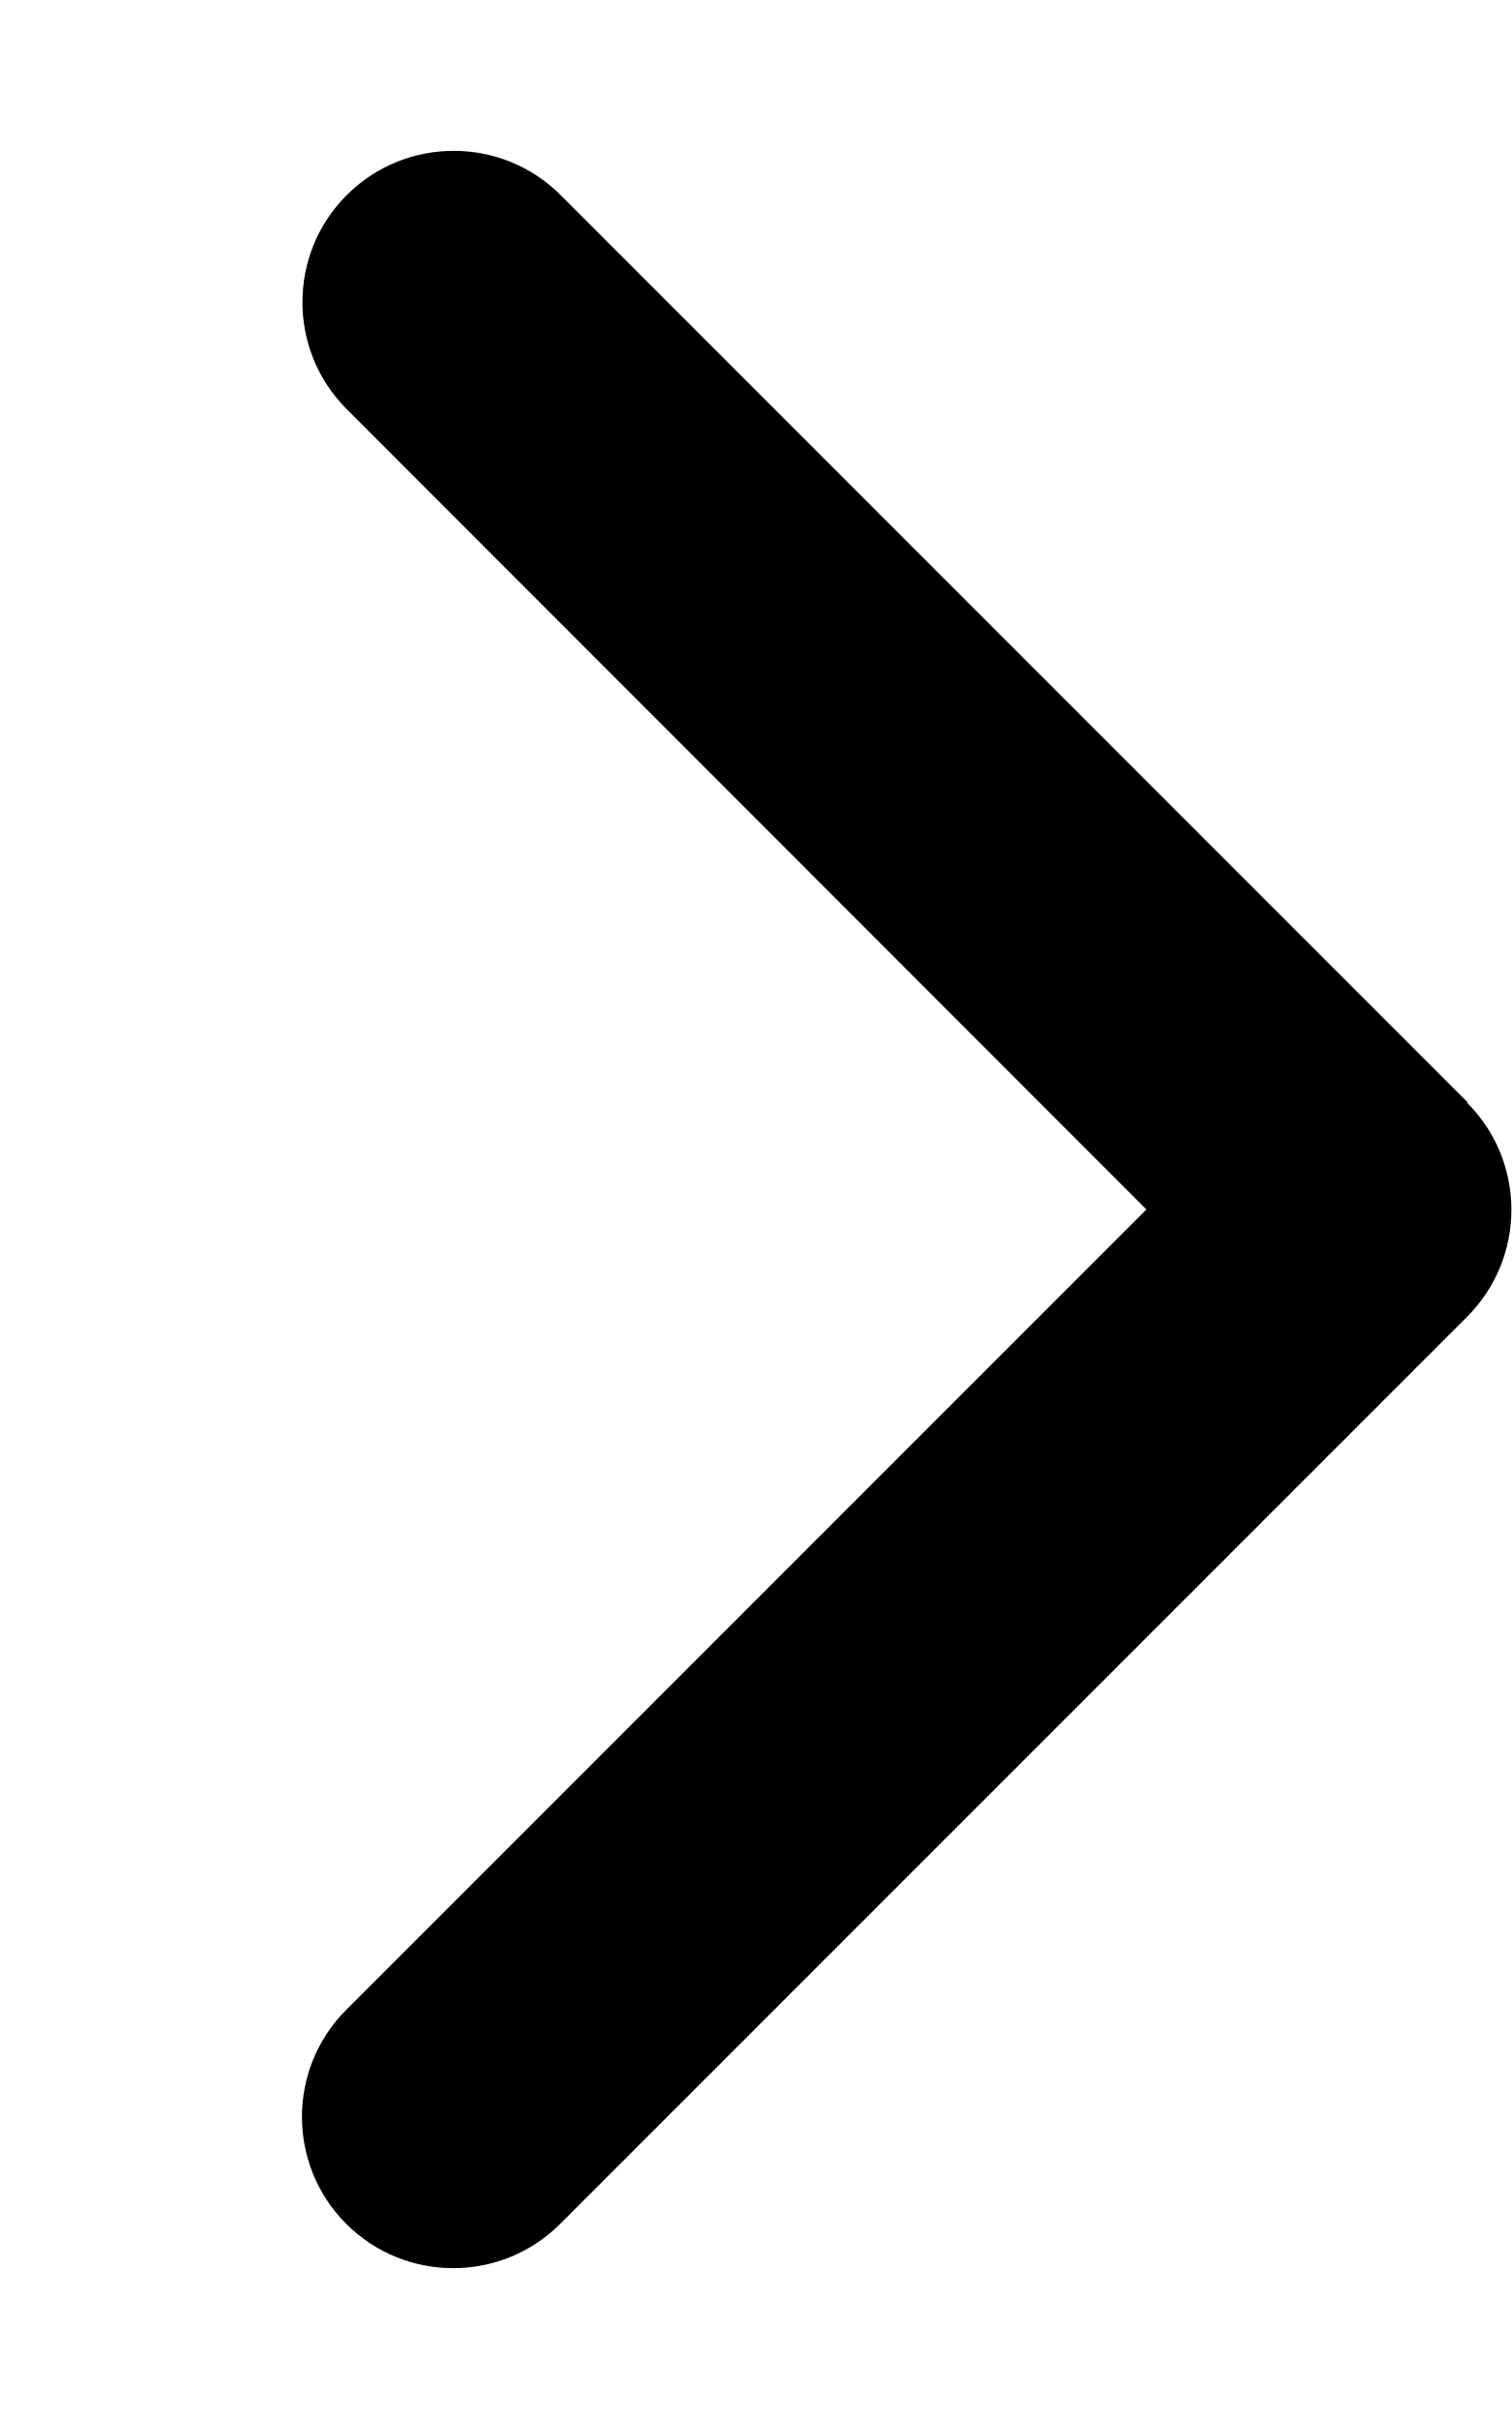
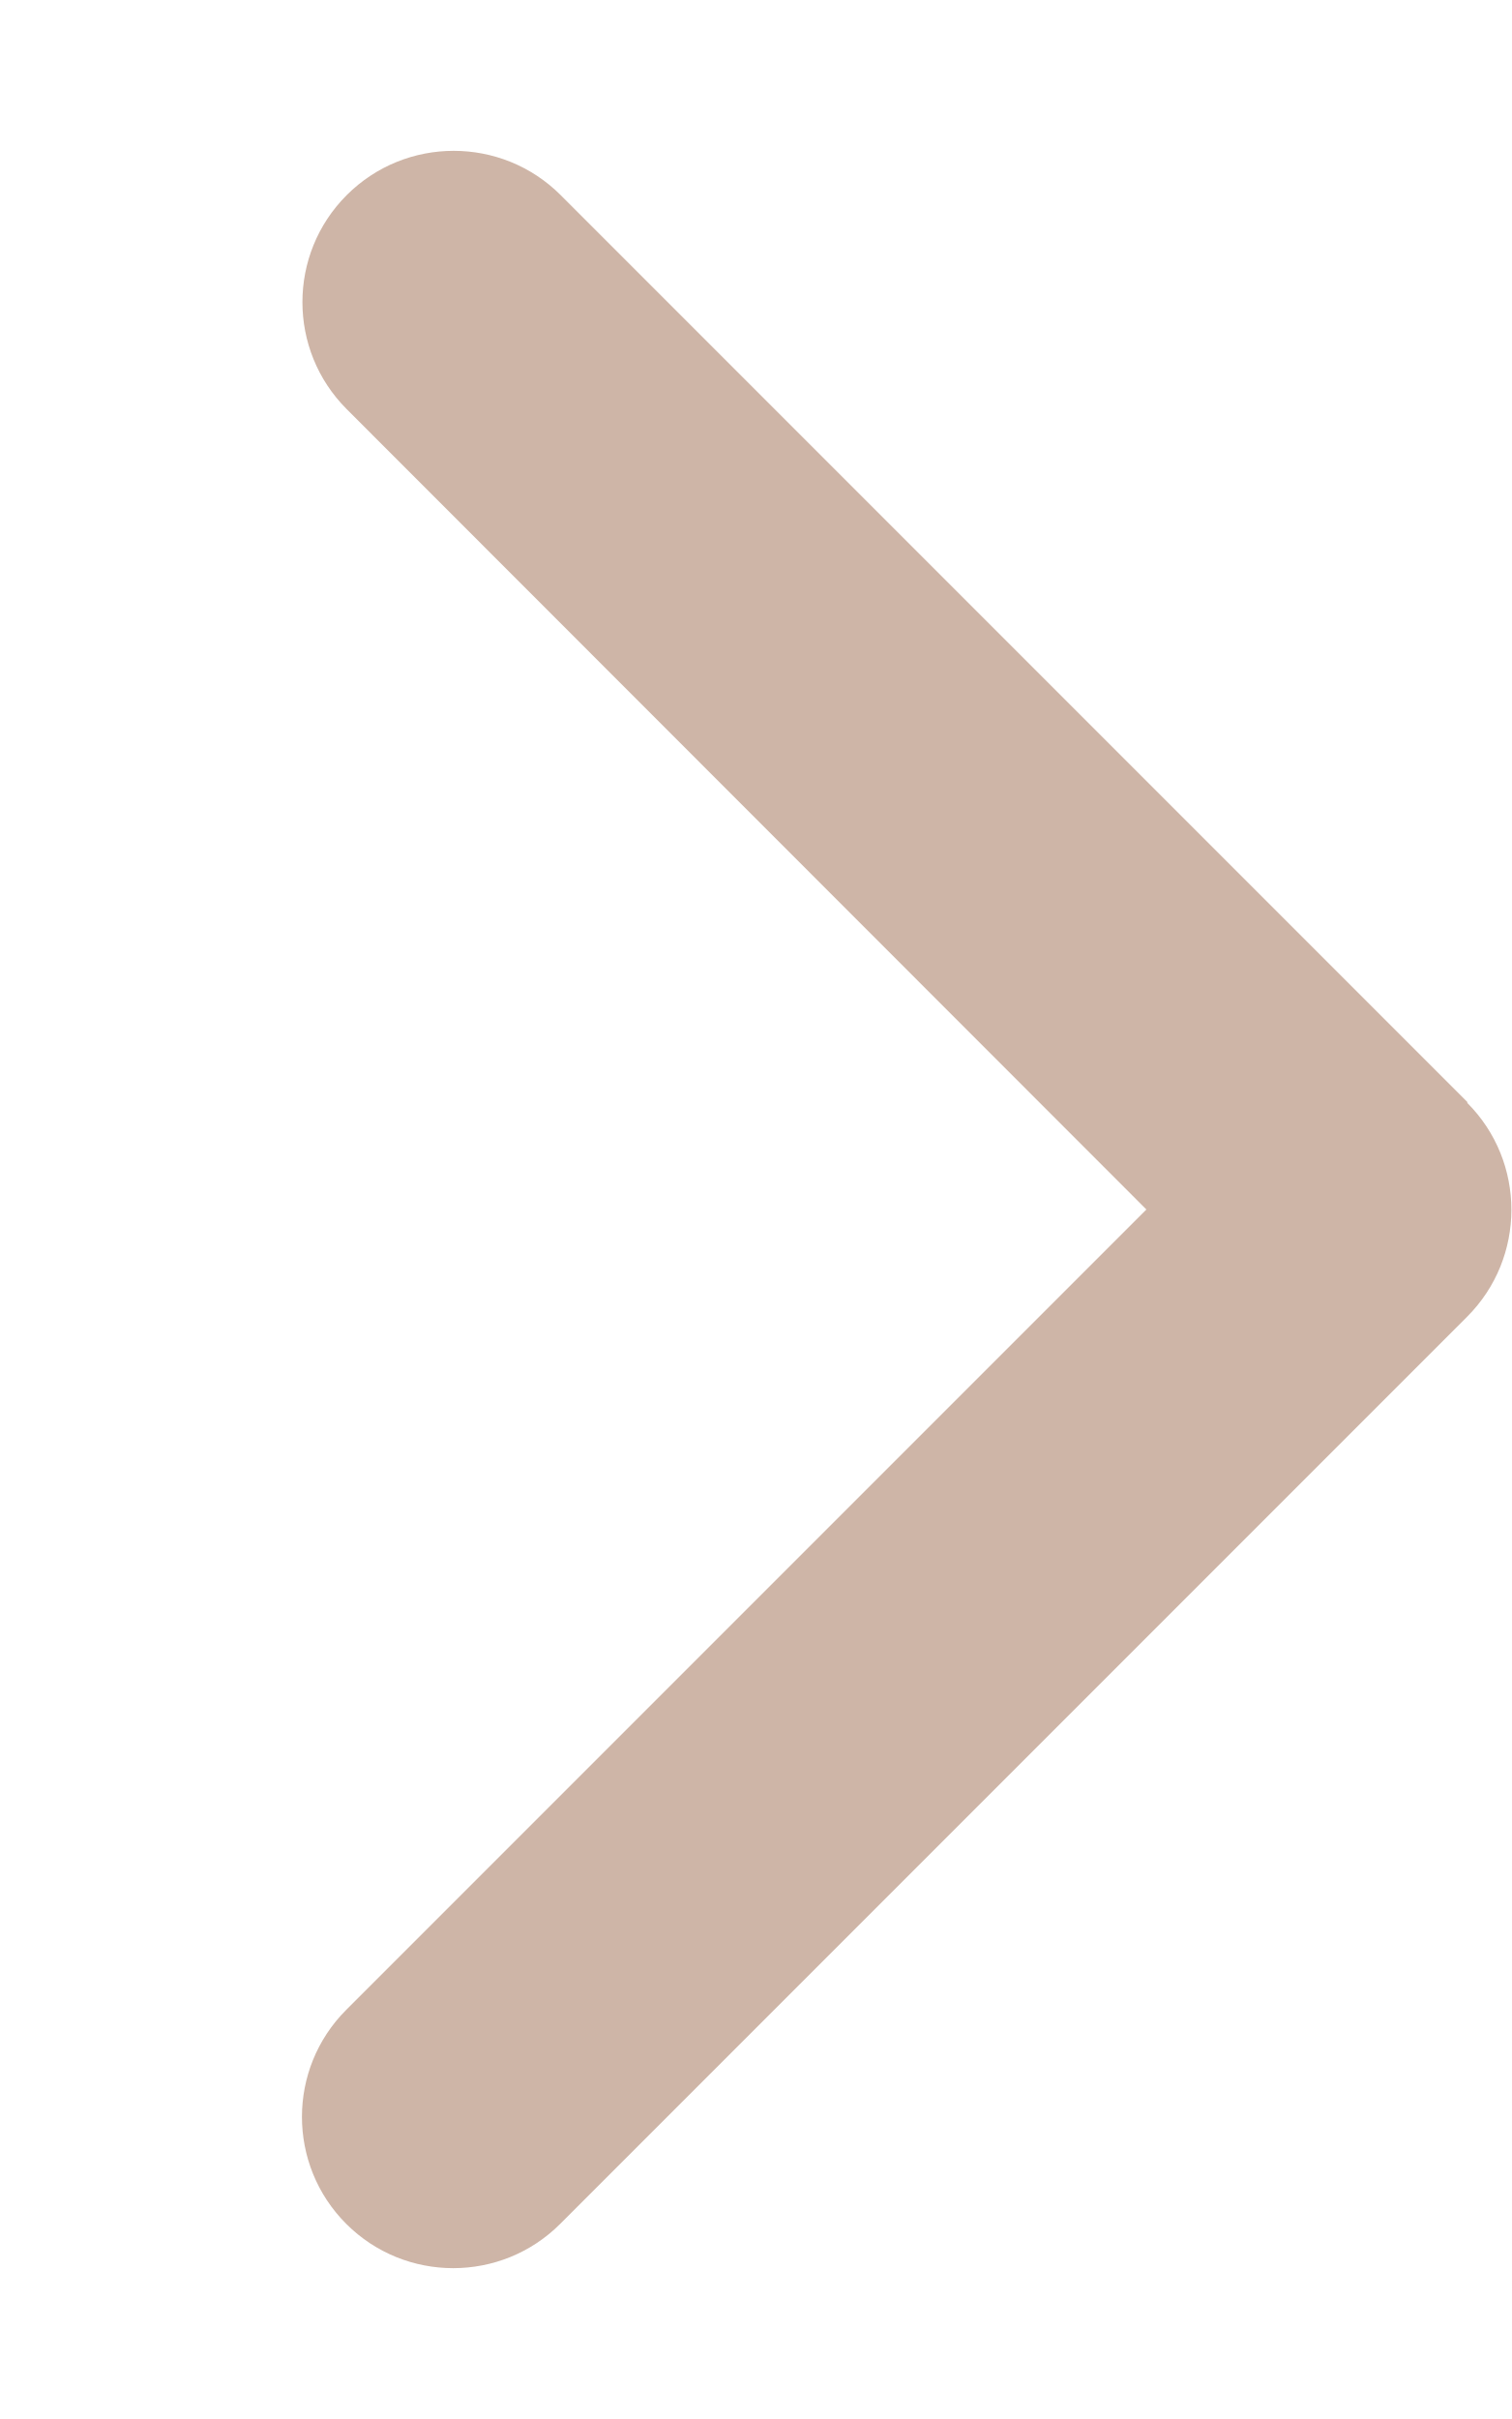
<svg xmlns="http://www.w3.org/2000/svg" viewBox="0 0 320 512">
+   <style>svg{fill:#ceb5a7}</style>
  <path d="M310.6 233.4c12.5 12.5 12.5 32.8 0 45.3l-192 192c-12.5 12.5-32.8 12.5-45.3 0s-12.5-32.8 0-45.3L242.7 256 73.4 86.6c-12.5-12.5-12.5-32.8 0-45.3s32.8-12.5 45.3 0l192 192z" />
</svg>
